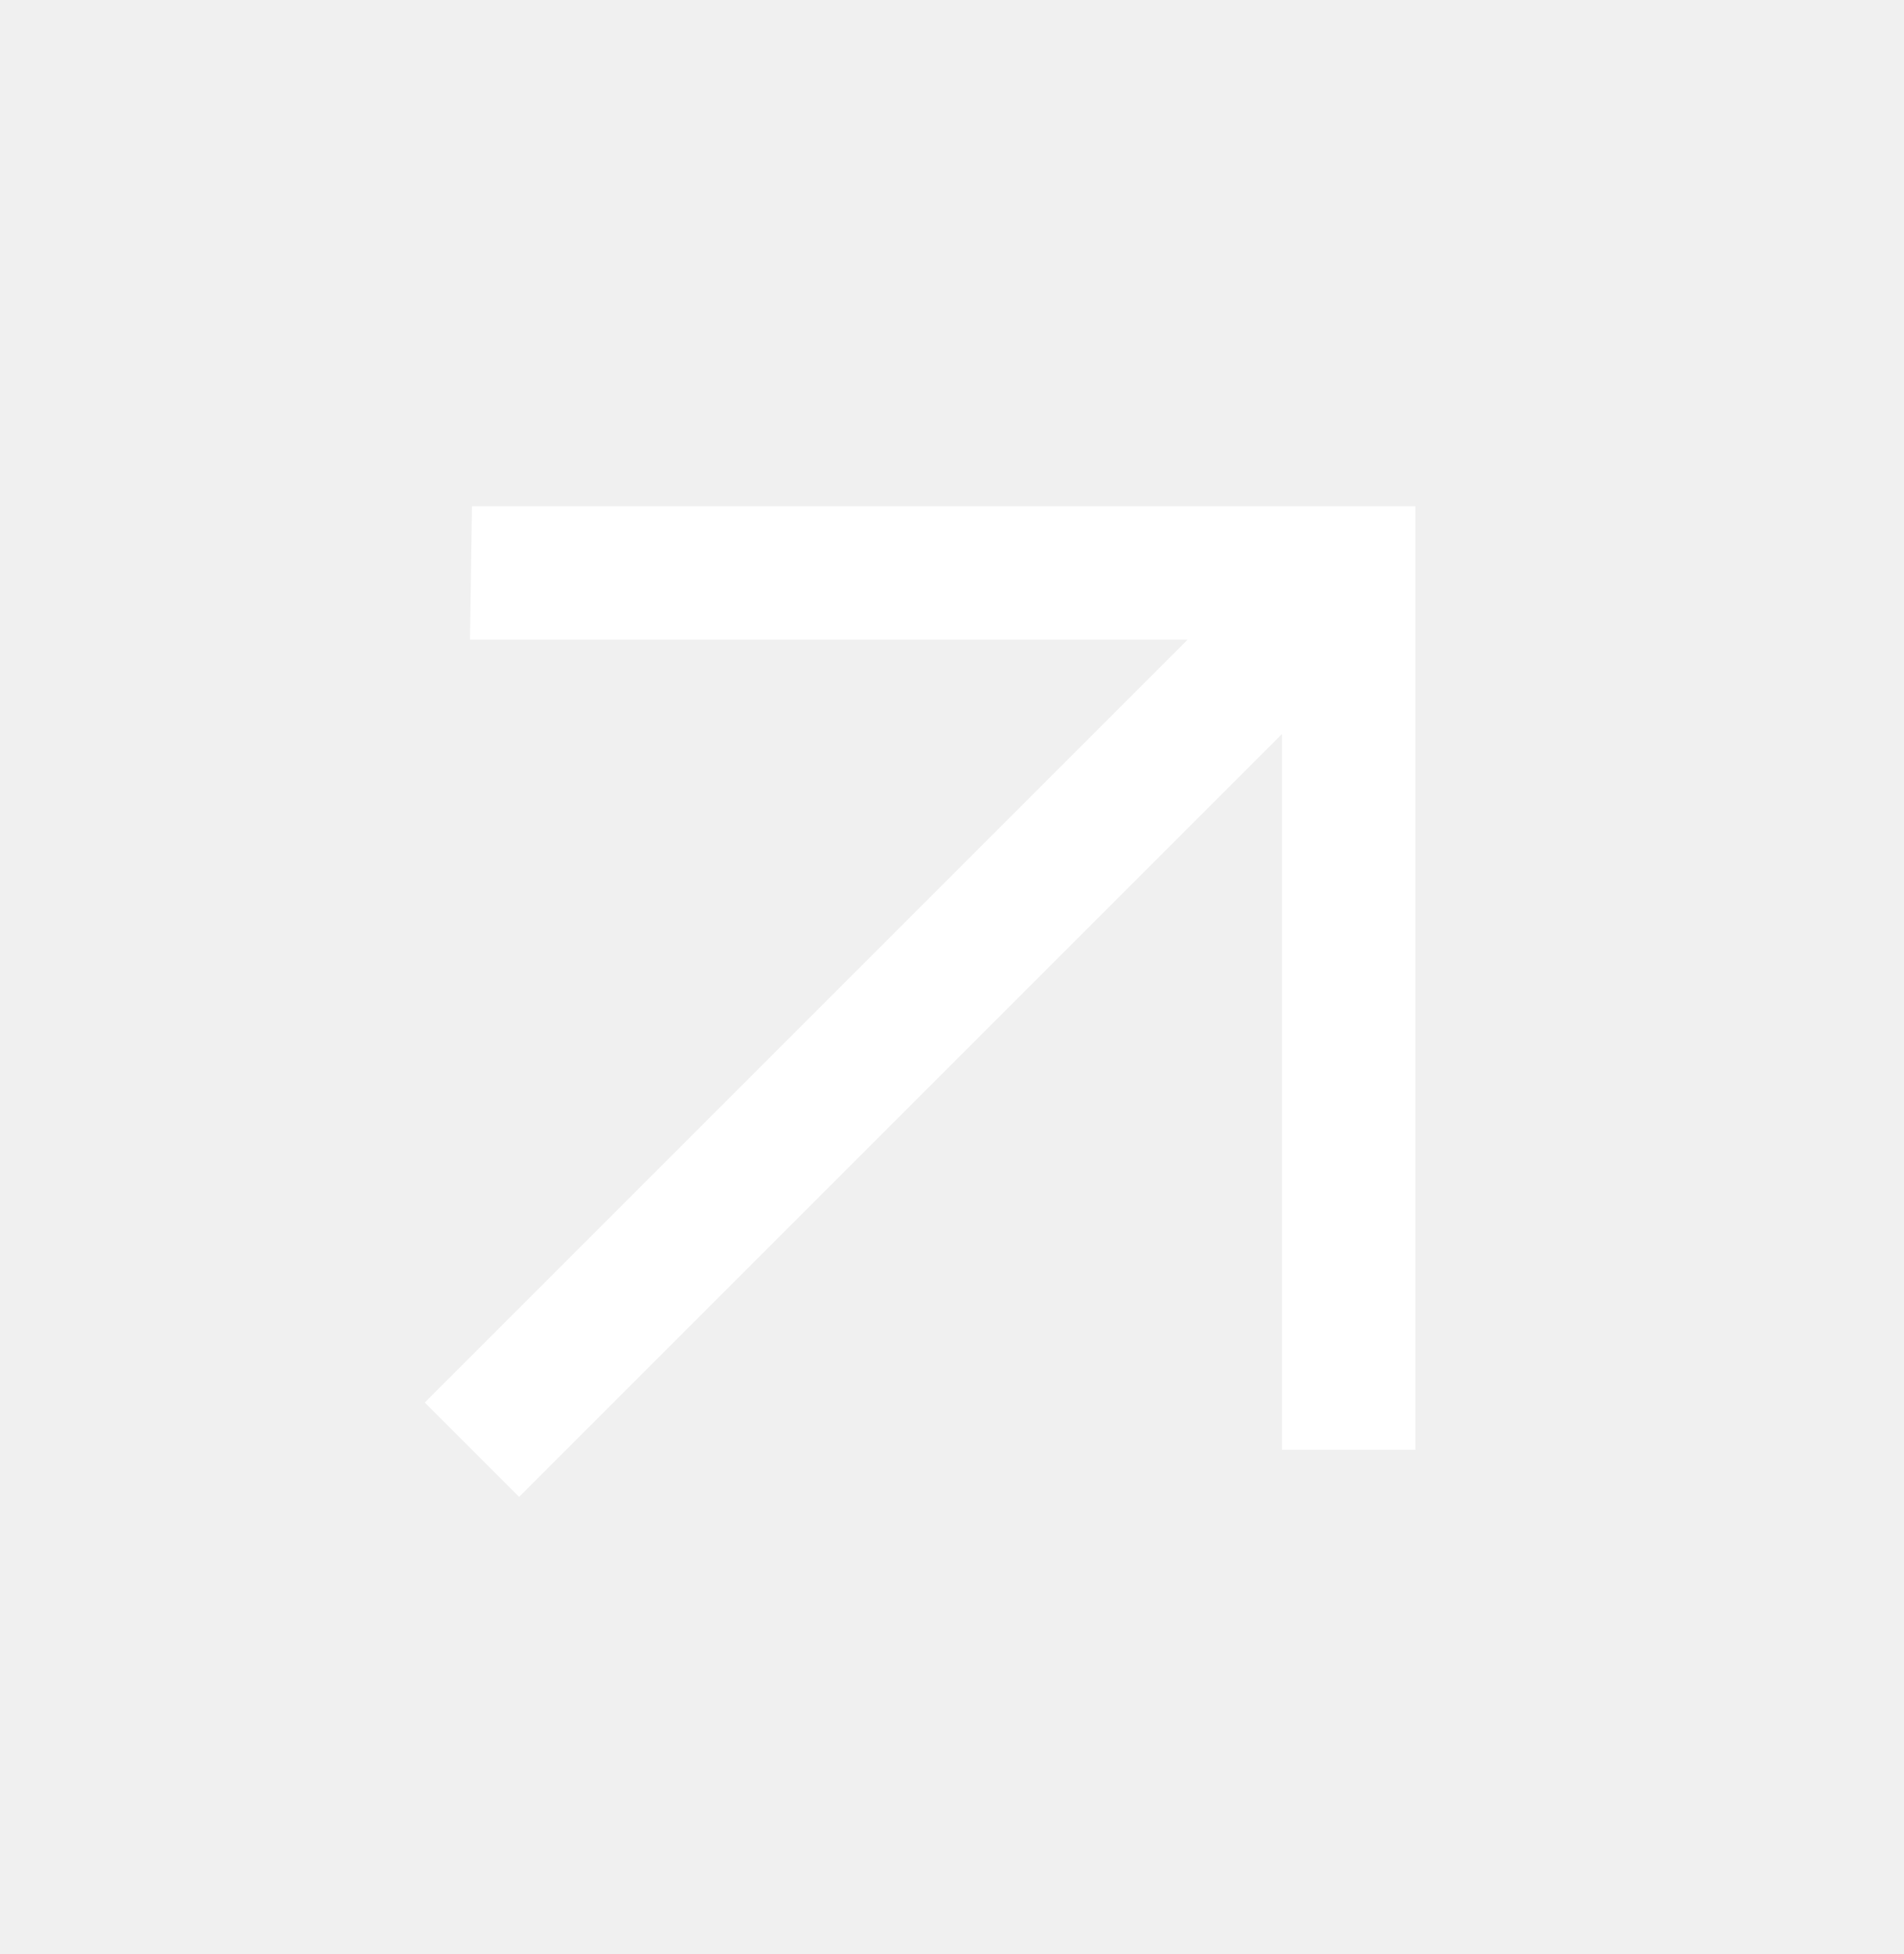
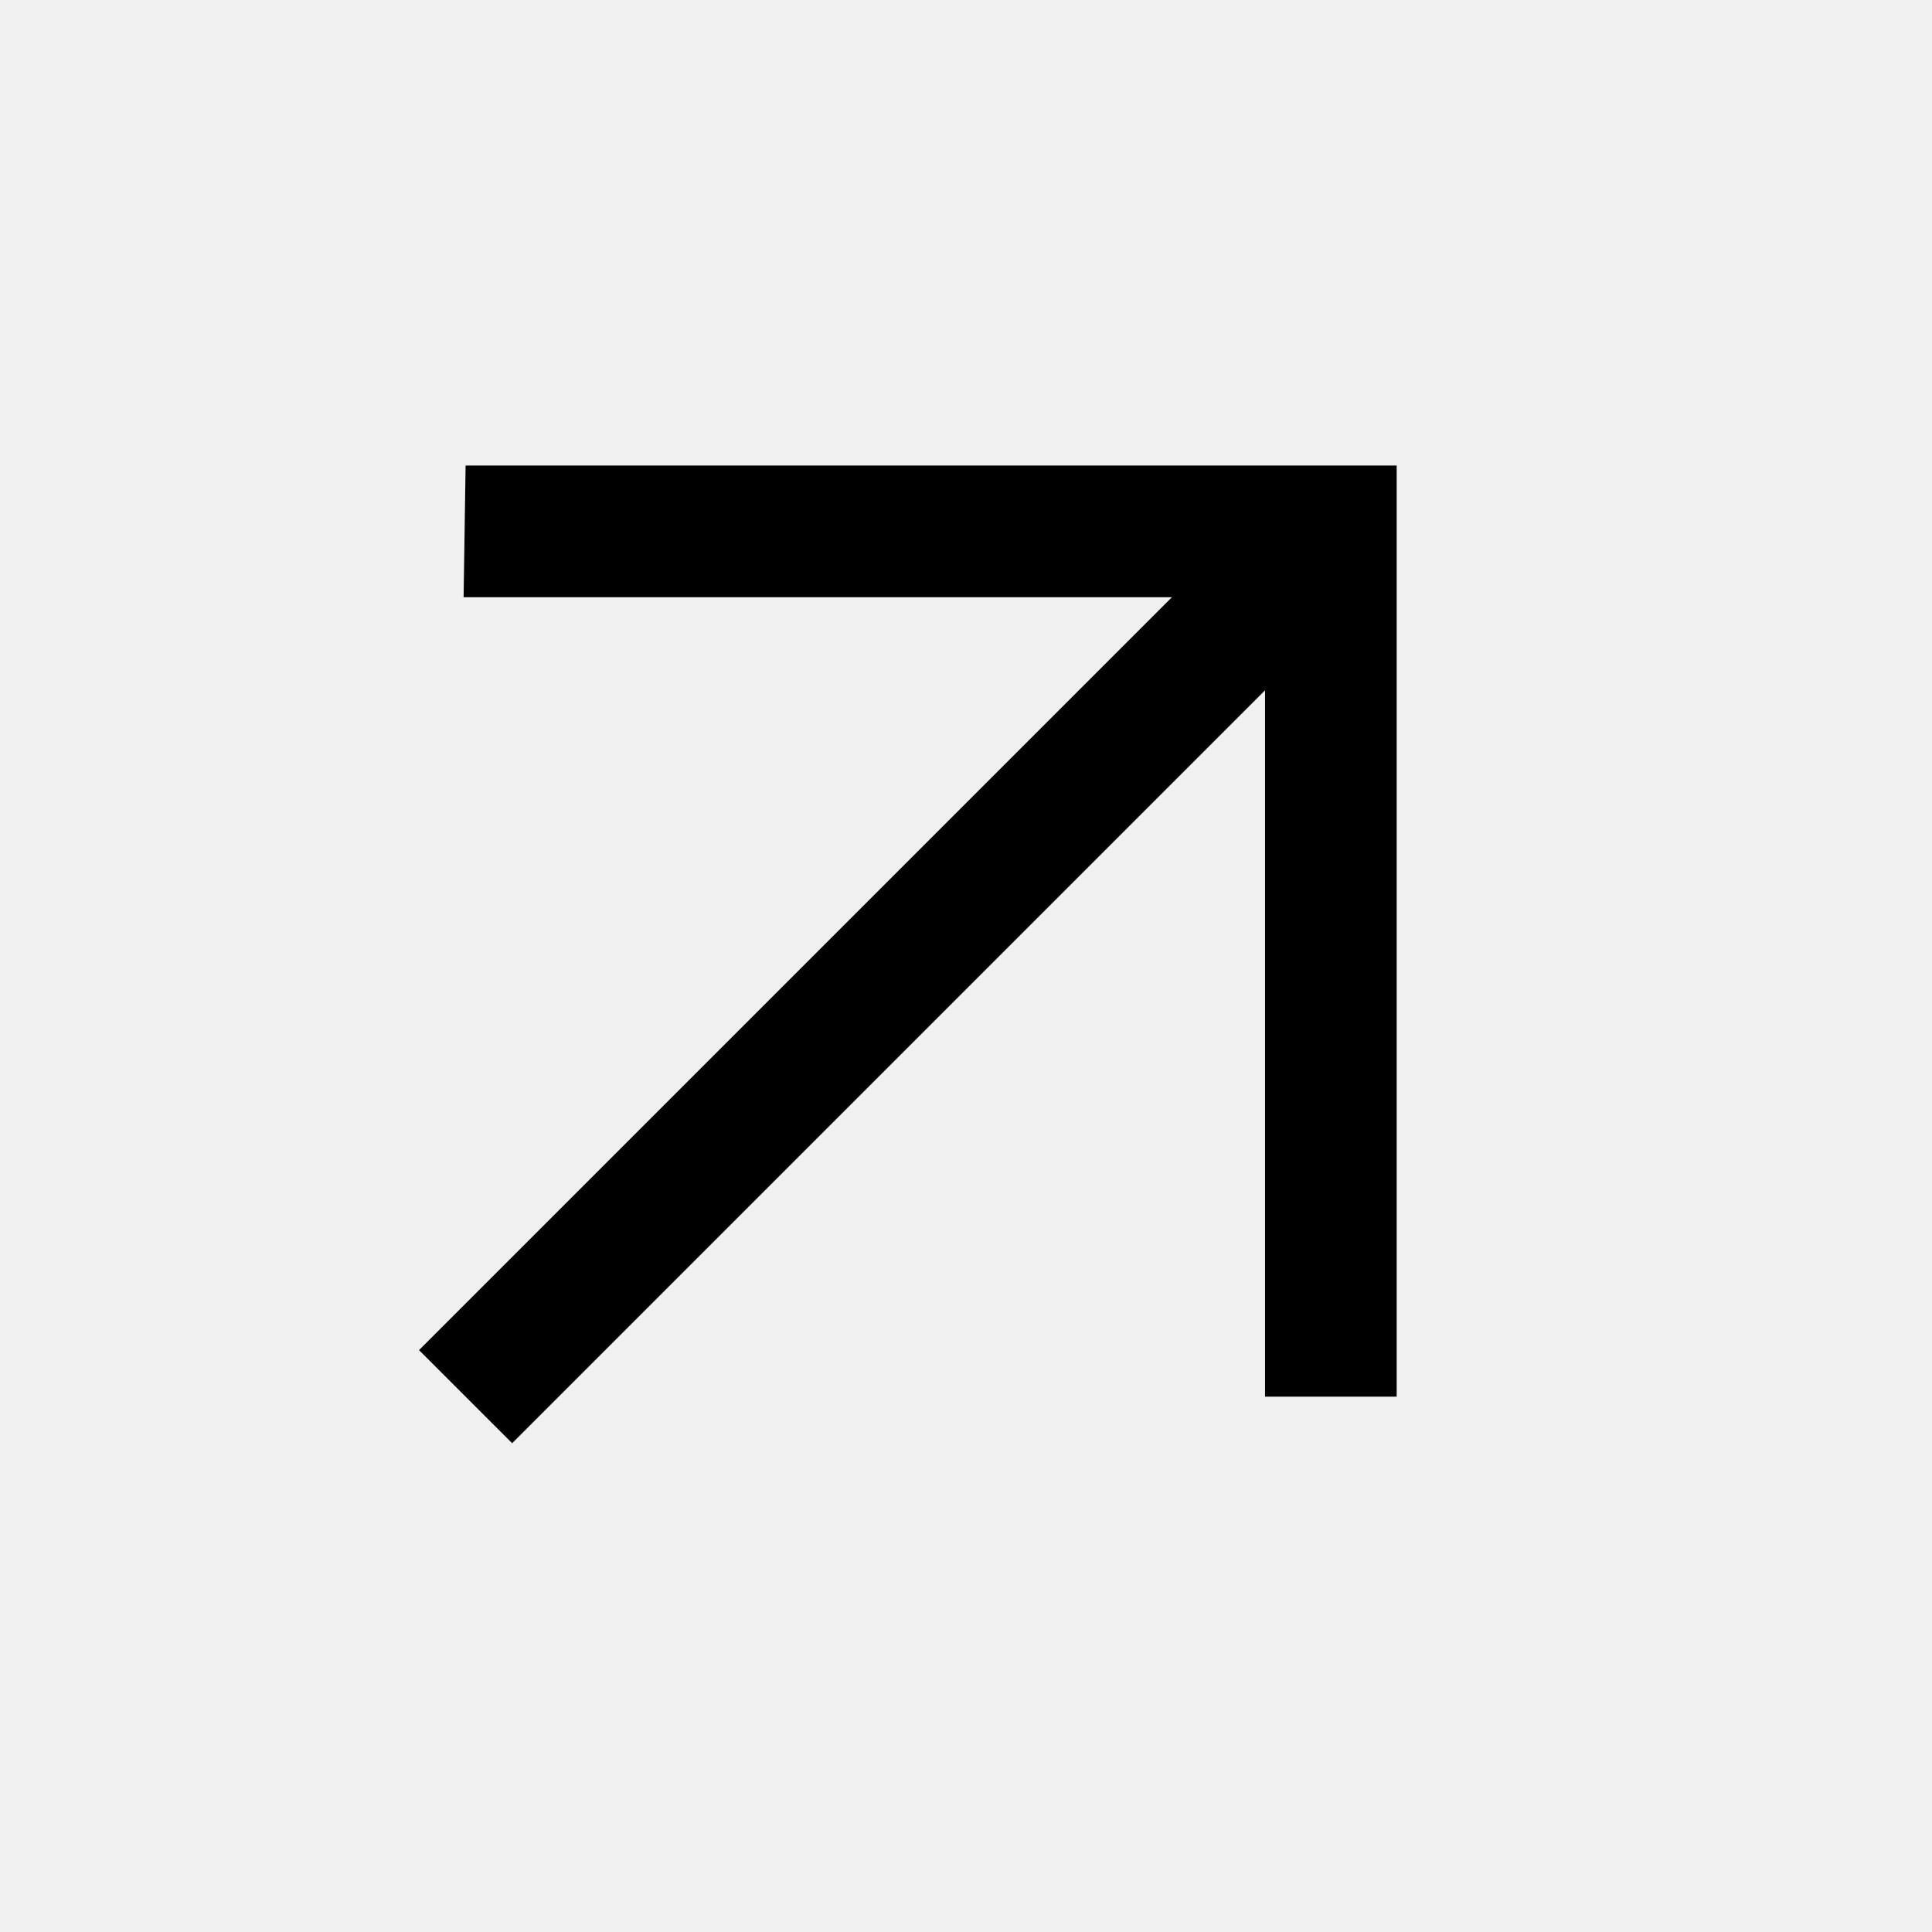
- <svg xmlns="http://www.w3.org/2000/svg" width="38" height="39" viewBox="0 0 38 39" fill="none">
-   <g clip-path="url(#clip0_574_209)">
-     <path fill-rule="evenodd" clip-rule="evenodd" d="M9.42 10.105L9.38 12.767L23.704 12.767L8.478 27.993L10.361 29.876L25.587 14.65L25.587 28.935L28.25 28.935C28.25 22.041 28.25 16.703 28.25 10.105C20.782 10.105 26.054 10.105 9.42 10.105Z" fill="white" />
+ <svg xmlns="http://www.w3.org/2000/svg" width="23" height="23" viewBox="0 0 23 23" fill="none">
+   <g clip-path="url(#clip0_785_34)">
+     <path fill-rule="evenodd" clip-rule="evenodd" d="M5.543 5.542L5.519 7.11L13.951 7.11L4.988 16.073L6.097 17.181L15.06 8.218L15.06 16.627L16.627 16.627C16.627 12.569 16.627 9.427 16.627 5.542C12.231 5.542 15.335 5.542 5.543 5.542Z" fill="black" />
  </g>
  <defs>
-     <clipPath id="clip0_574_209">
-       <rect width="26.63" height="26.63" fill="white" transform="translate(18.8347 0.689453) rotate(45)" />
+     <clipPath id="clip0_785_34">
+       <rect width="15.676" height="15.676" fill="white" transform="translate(11.085) rotate(45)" />
    </clipPath>
  </defs>
</svg>
